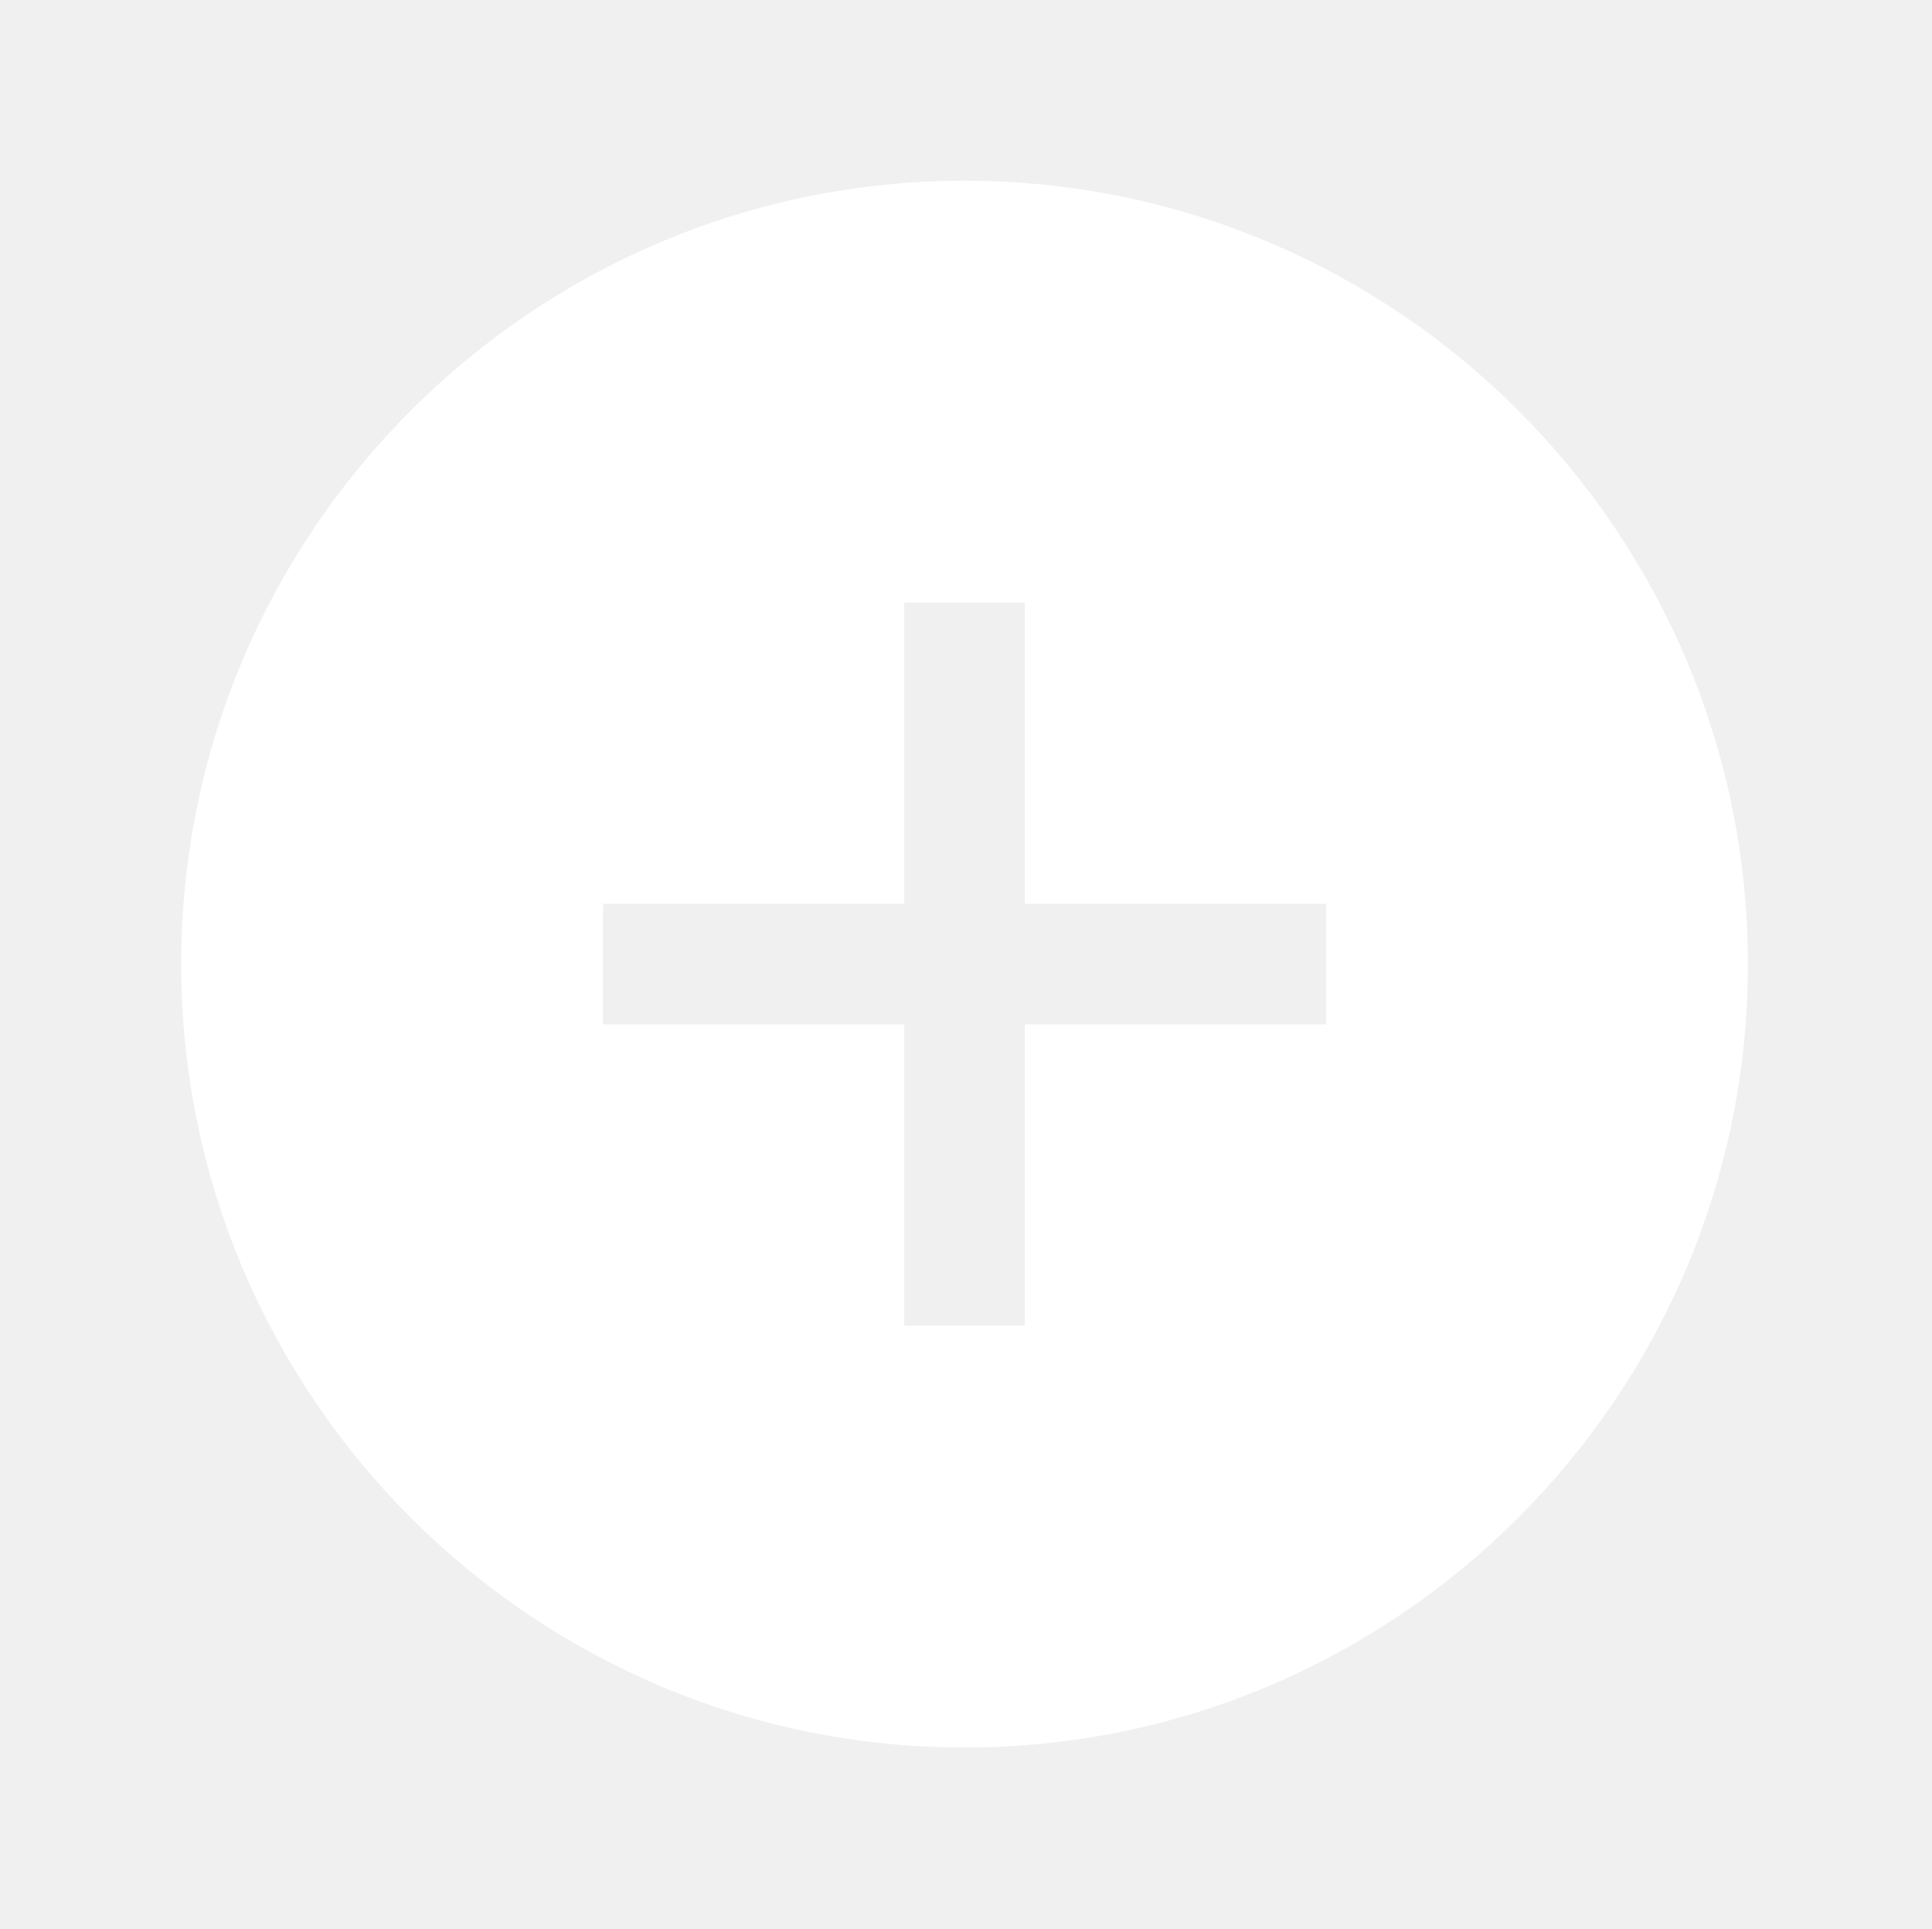
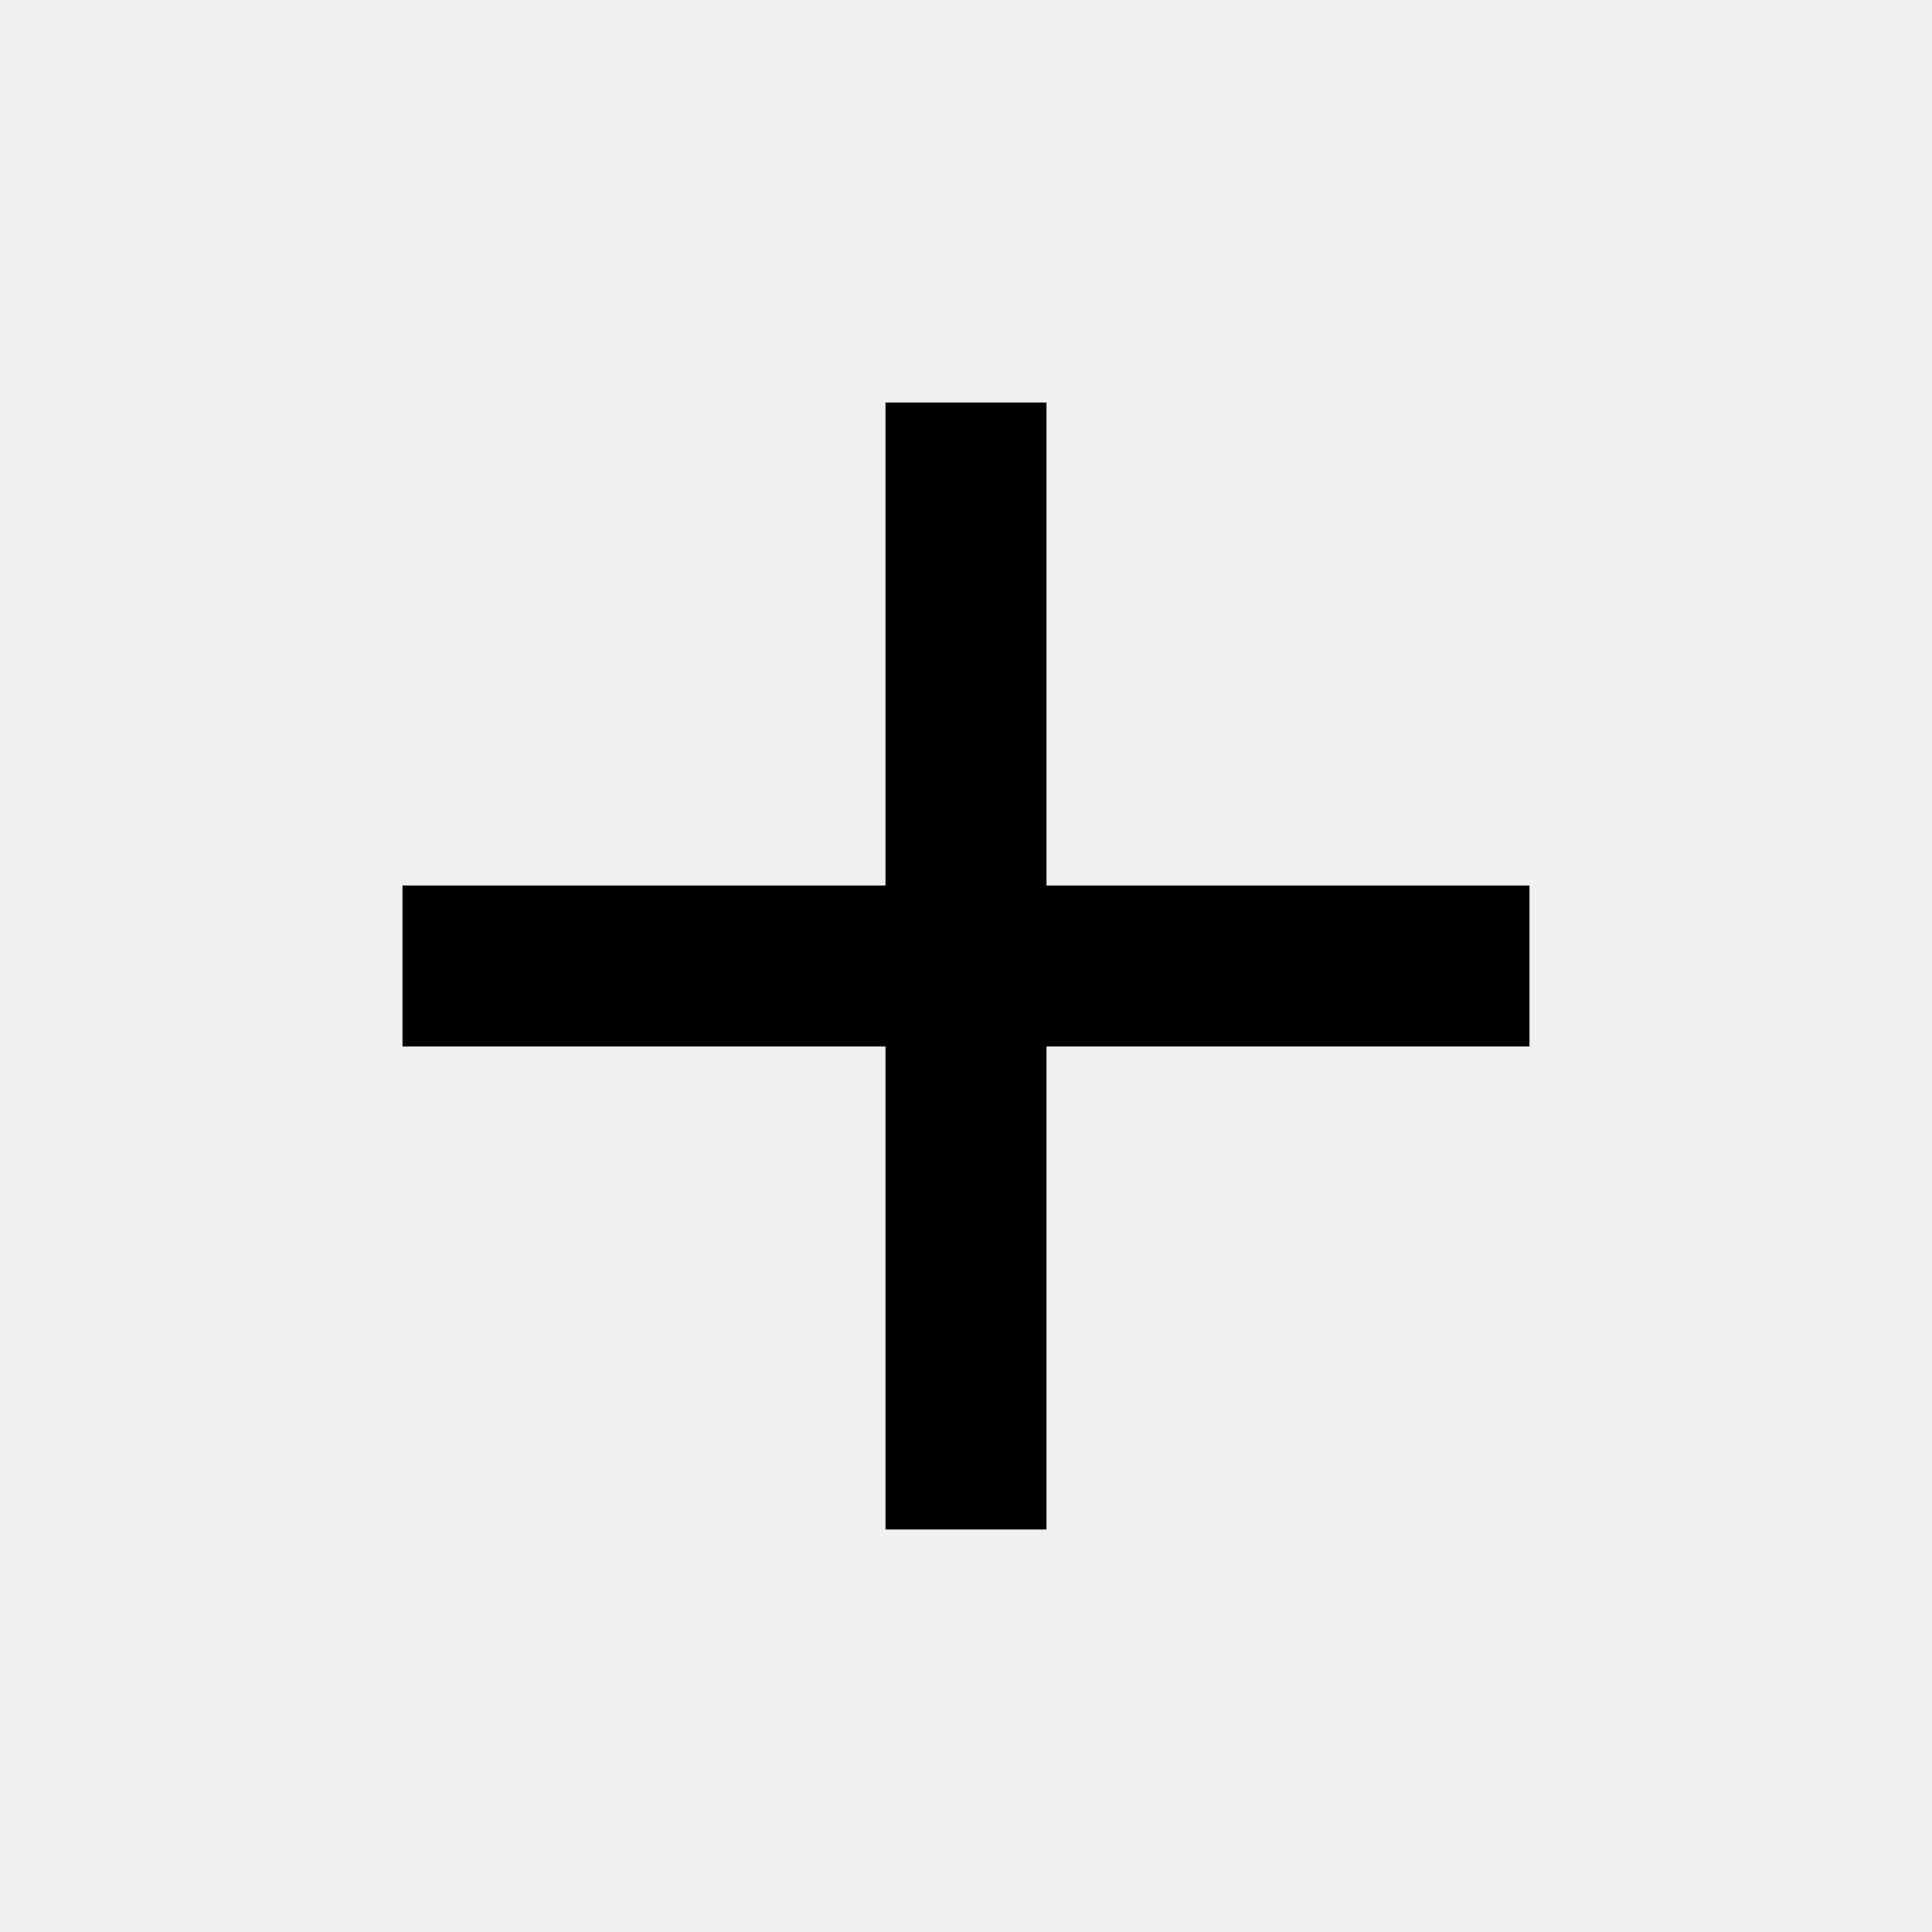
- <svg xmlns="http://www.w3.org/2000/svg" width="513" height="512" viewBox="0 0 513 512" fill="none">
-   <path d="M256.113 47.991C141.423 47.991 48.113 141.301 48.113 255.991C48.113 370.681 141.423 463.991 256.113 463.991C370.803 463.991 464.113 370.681 464.113 255.991C464.113 141.301 370.803 47.991 256.113 47.991ZM352.113 271.991H272.113V351.991H240.113V271.991H160.113V239.991H240.113V159.991H272.113V239.991H352.113V271.991Z" fill="white" />
+ <svg xmlns="http://www.w3.org/2000/svg" stroke="currentColor" fill="currentColor" stroke-width="0" viewBox="0 0 24 24" height="1em" width="1em">
+   <path d="M11 11V5H13V11H19V13H13V19H11V13H5V11H11Z" />
</svg>
